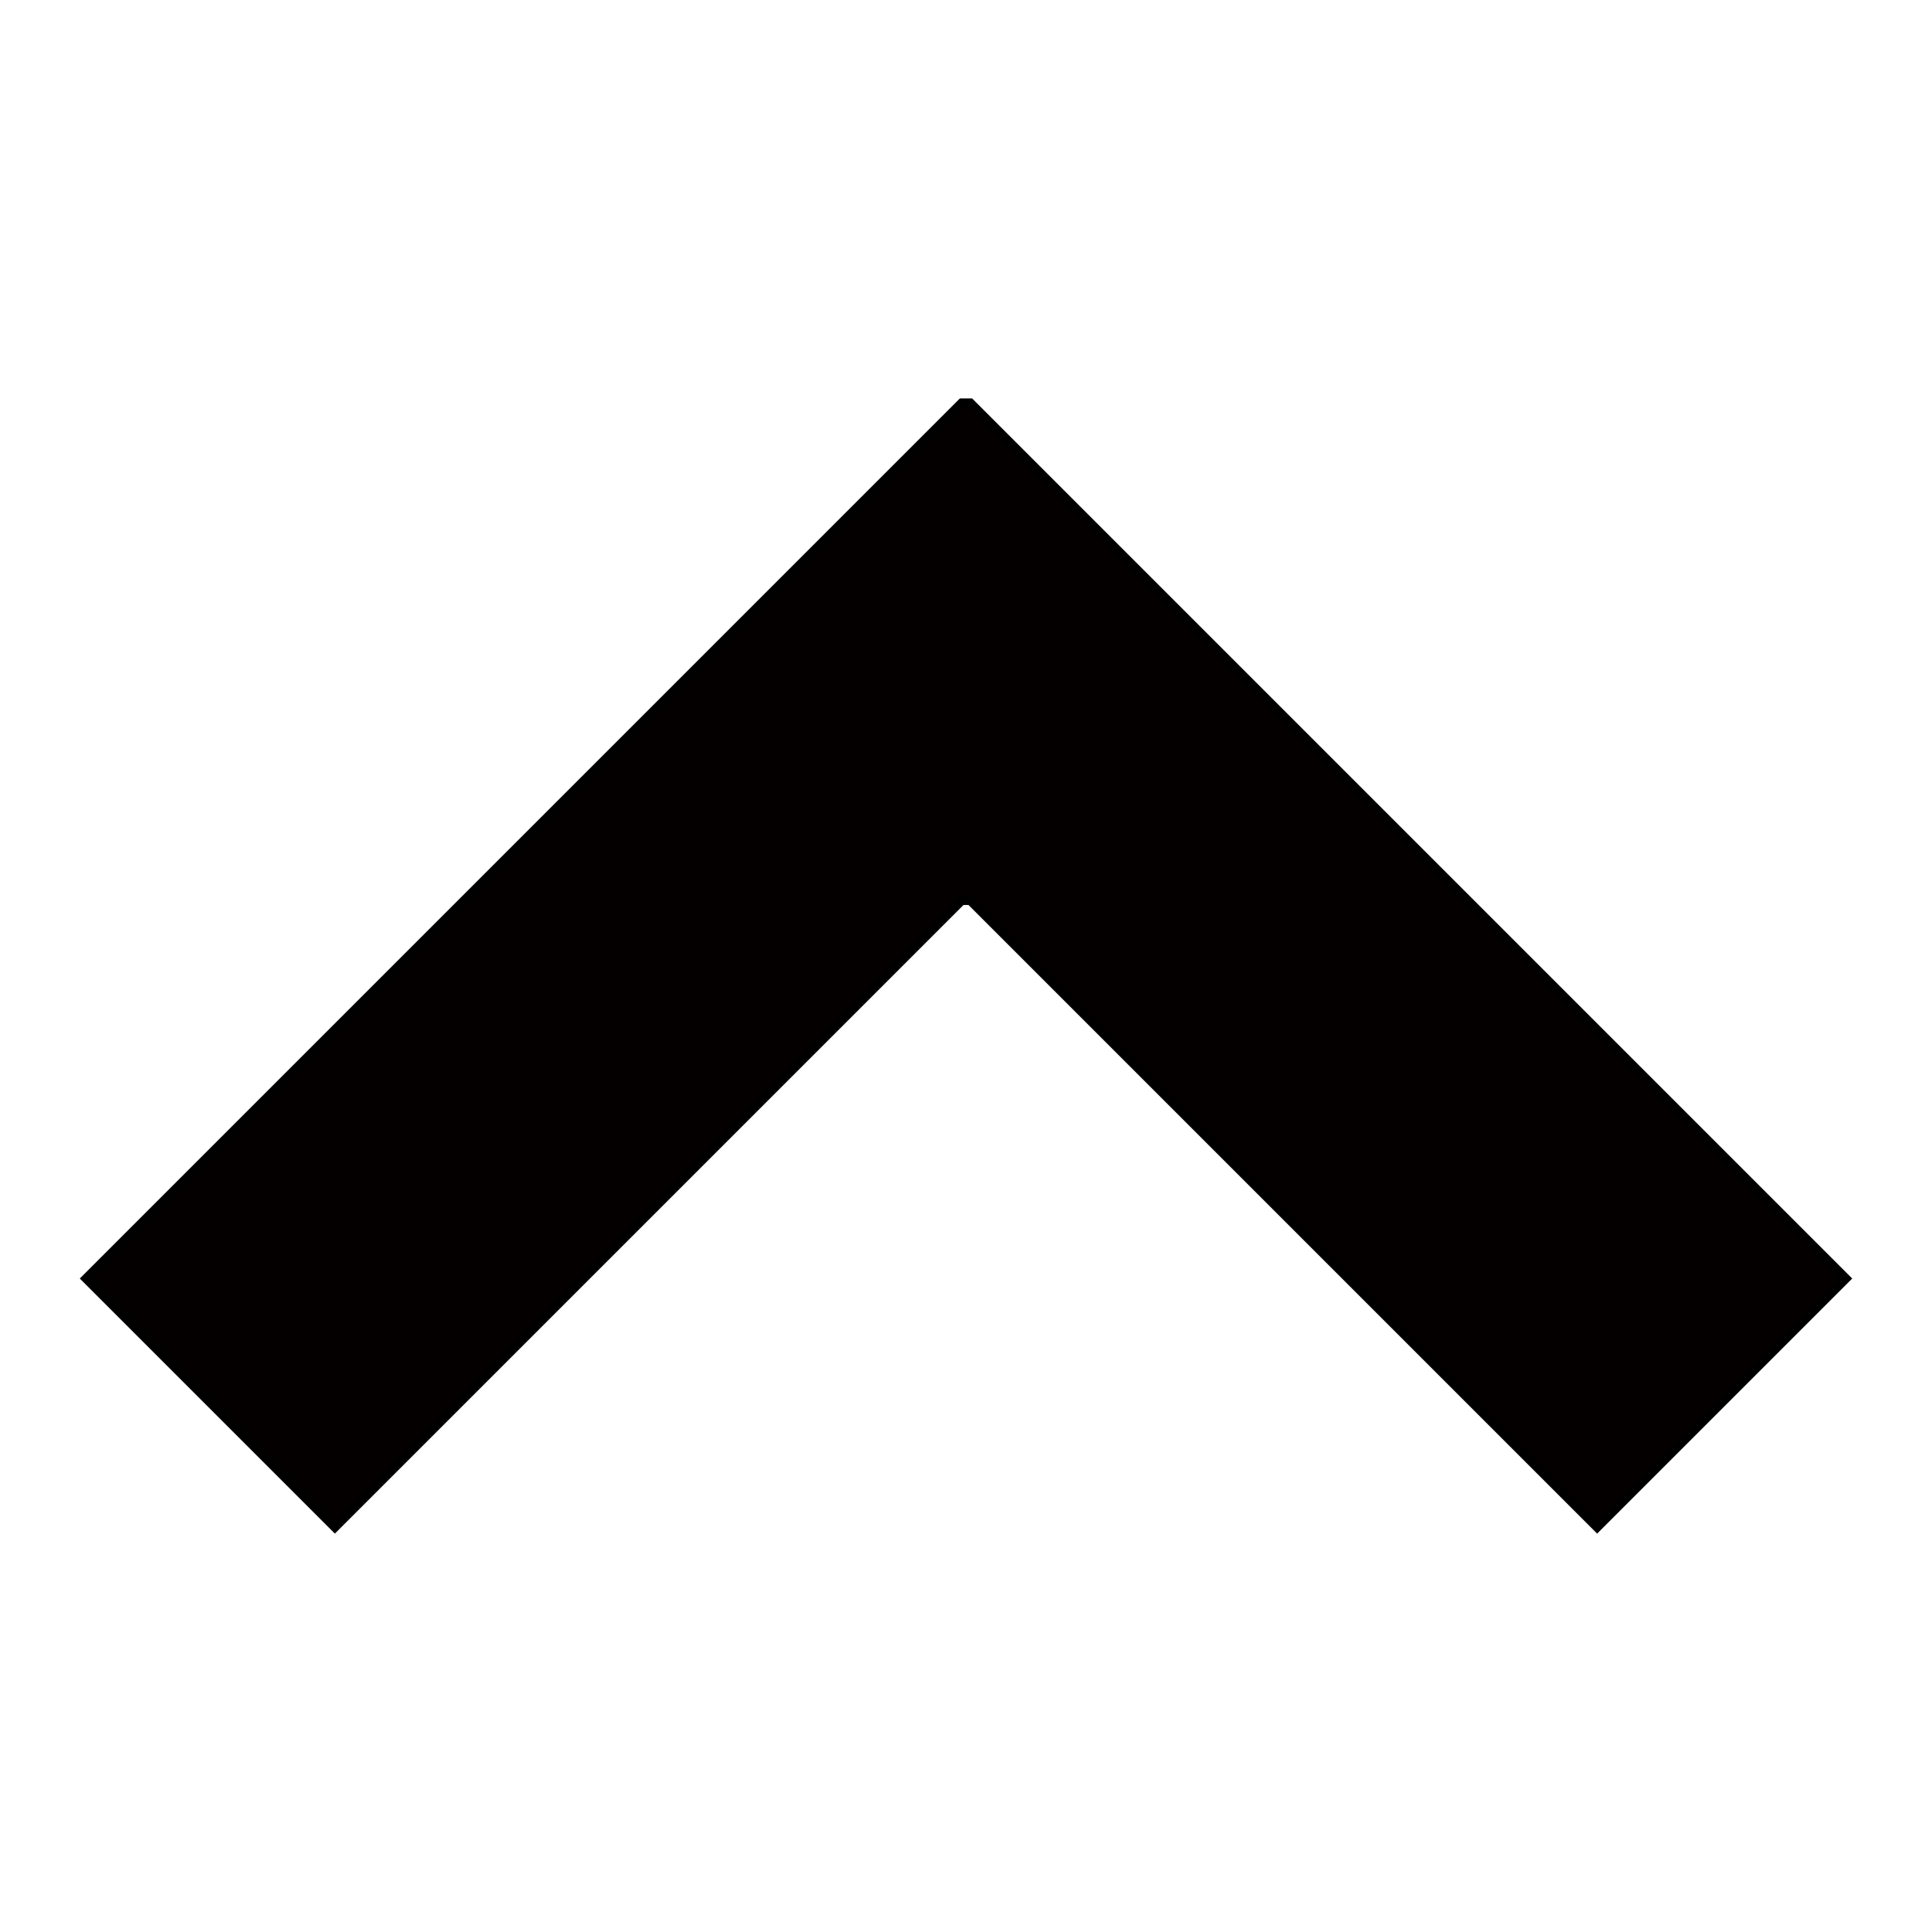
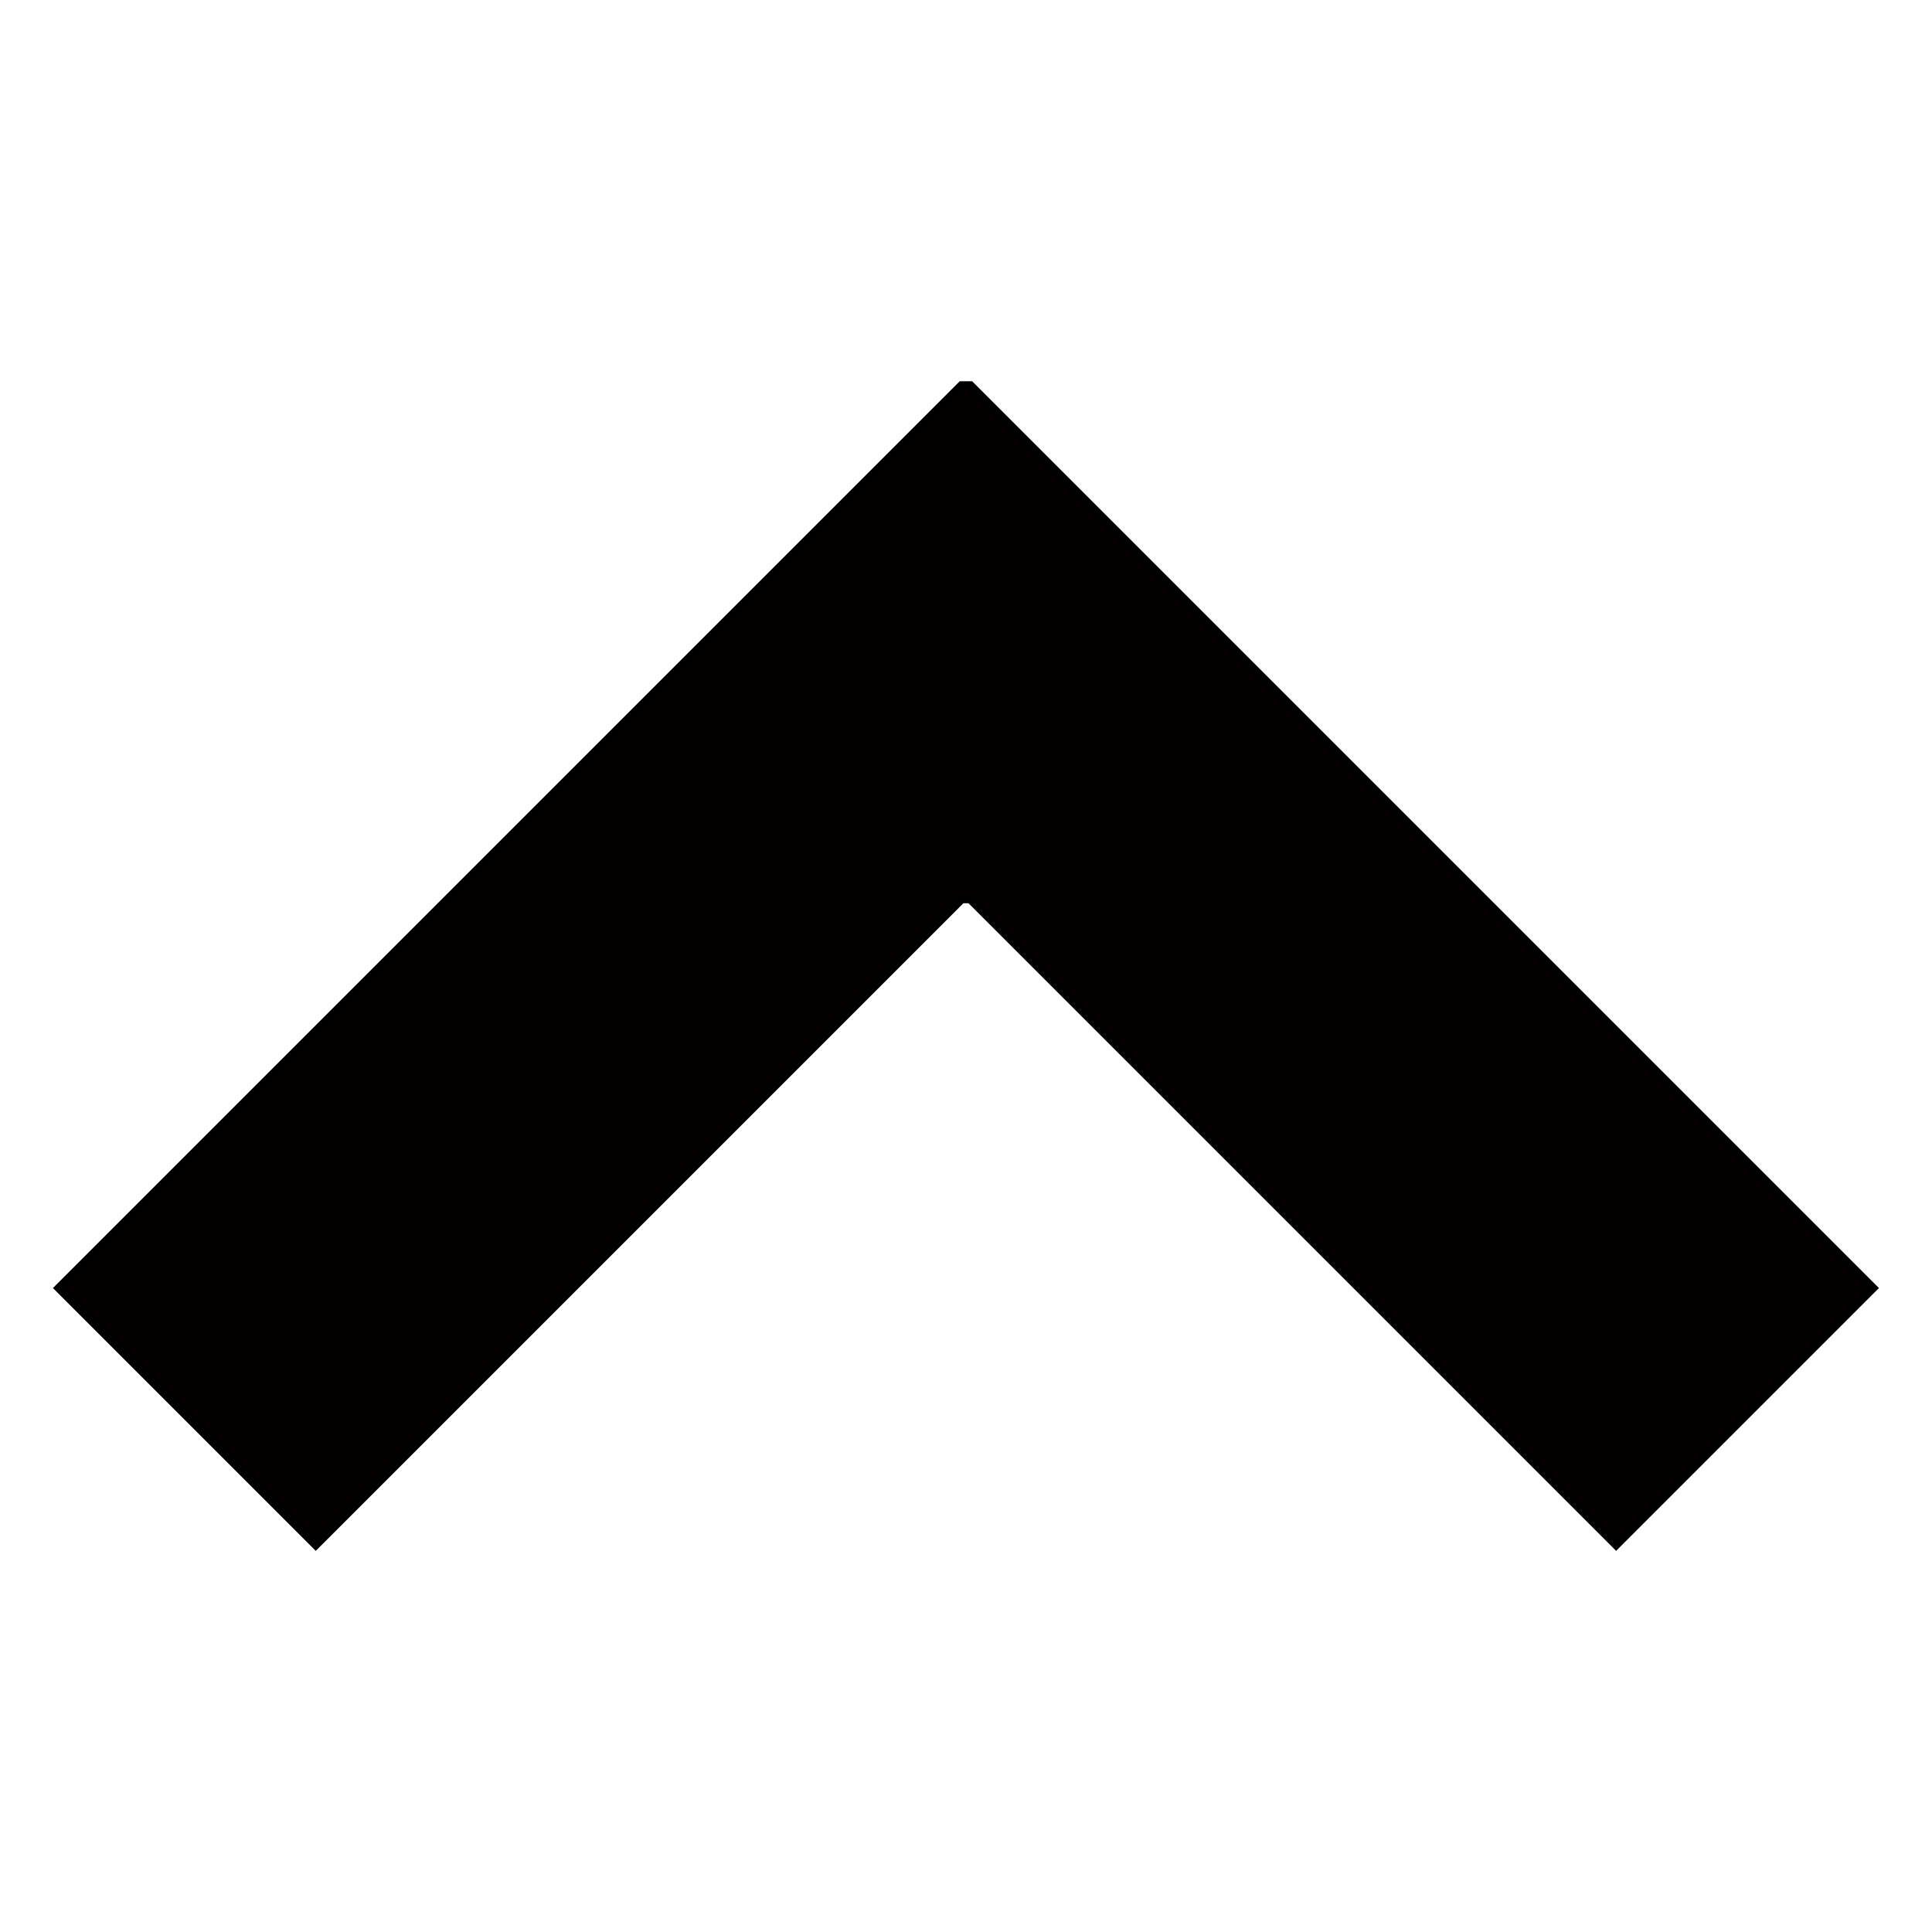
- <svg xmlns="http://www.w3.org/2000/svg" id="svg4136" version="1.1" width="225" height="225" viewBox="0 0 225 225">
+ <svg xmlns="http://www.w3.org/2000/svg" id="svg4136" version="1.1" width="16" height="16" viewBox="0 0 16 16">
  <defs id="defs4140" />
-   <g id="layer1">
-     <path style="fill:#040000;fill-opacity:1;fill-rule:evenodd;stroke:#000000;stroke-width:1px;stroke-linecap:butt;stroke-linejoin:miter;stroke-opacity:1" d="m 10,148.896 102,-102 1,0 102,102 -29,29 -73,-73 -1,0 -73,73 z" id="path4251" />
+   <g id="layer1" transform="translate(0,-209)">
+     <path style="fill:#040000;fill-opacity:1;fill-rule:evenodd;stroke:#000000;stroke-width:0.073px;stroke-linecap:butt;stroke-linejoin:miter;stroke-opacity:1" d="m 0.49,219.667 7.473,-7.473 0.073,0 7.473,7.473 -2.125,2.125 -5.348,-5.348 -0.073,0 -5.348,5.348 z" id="path4251" />
  </g>
</svg>
